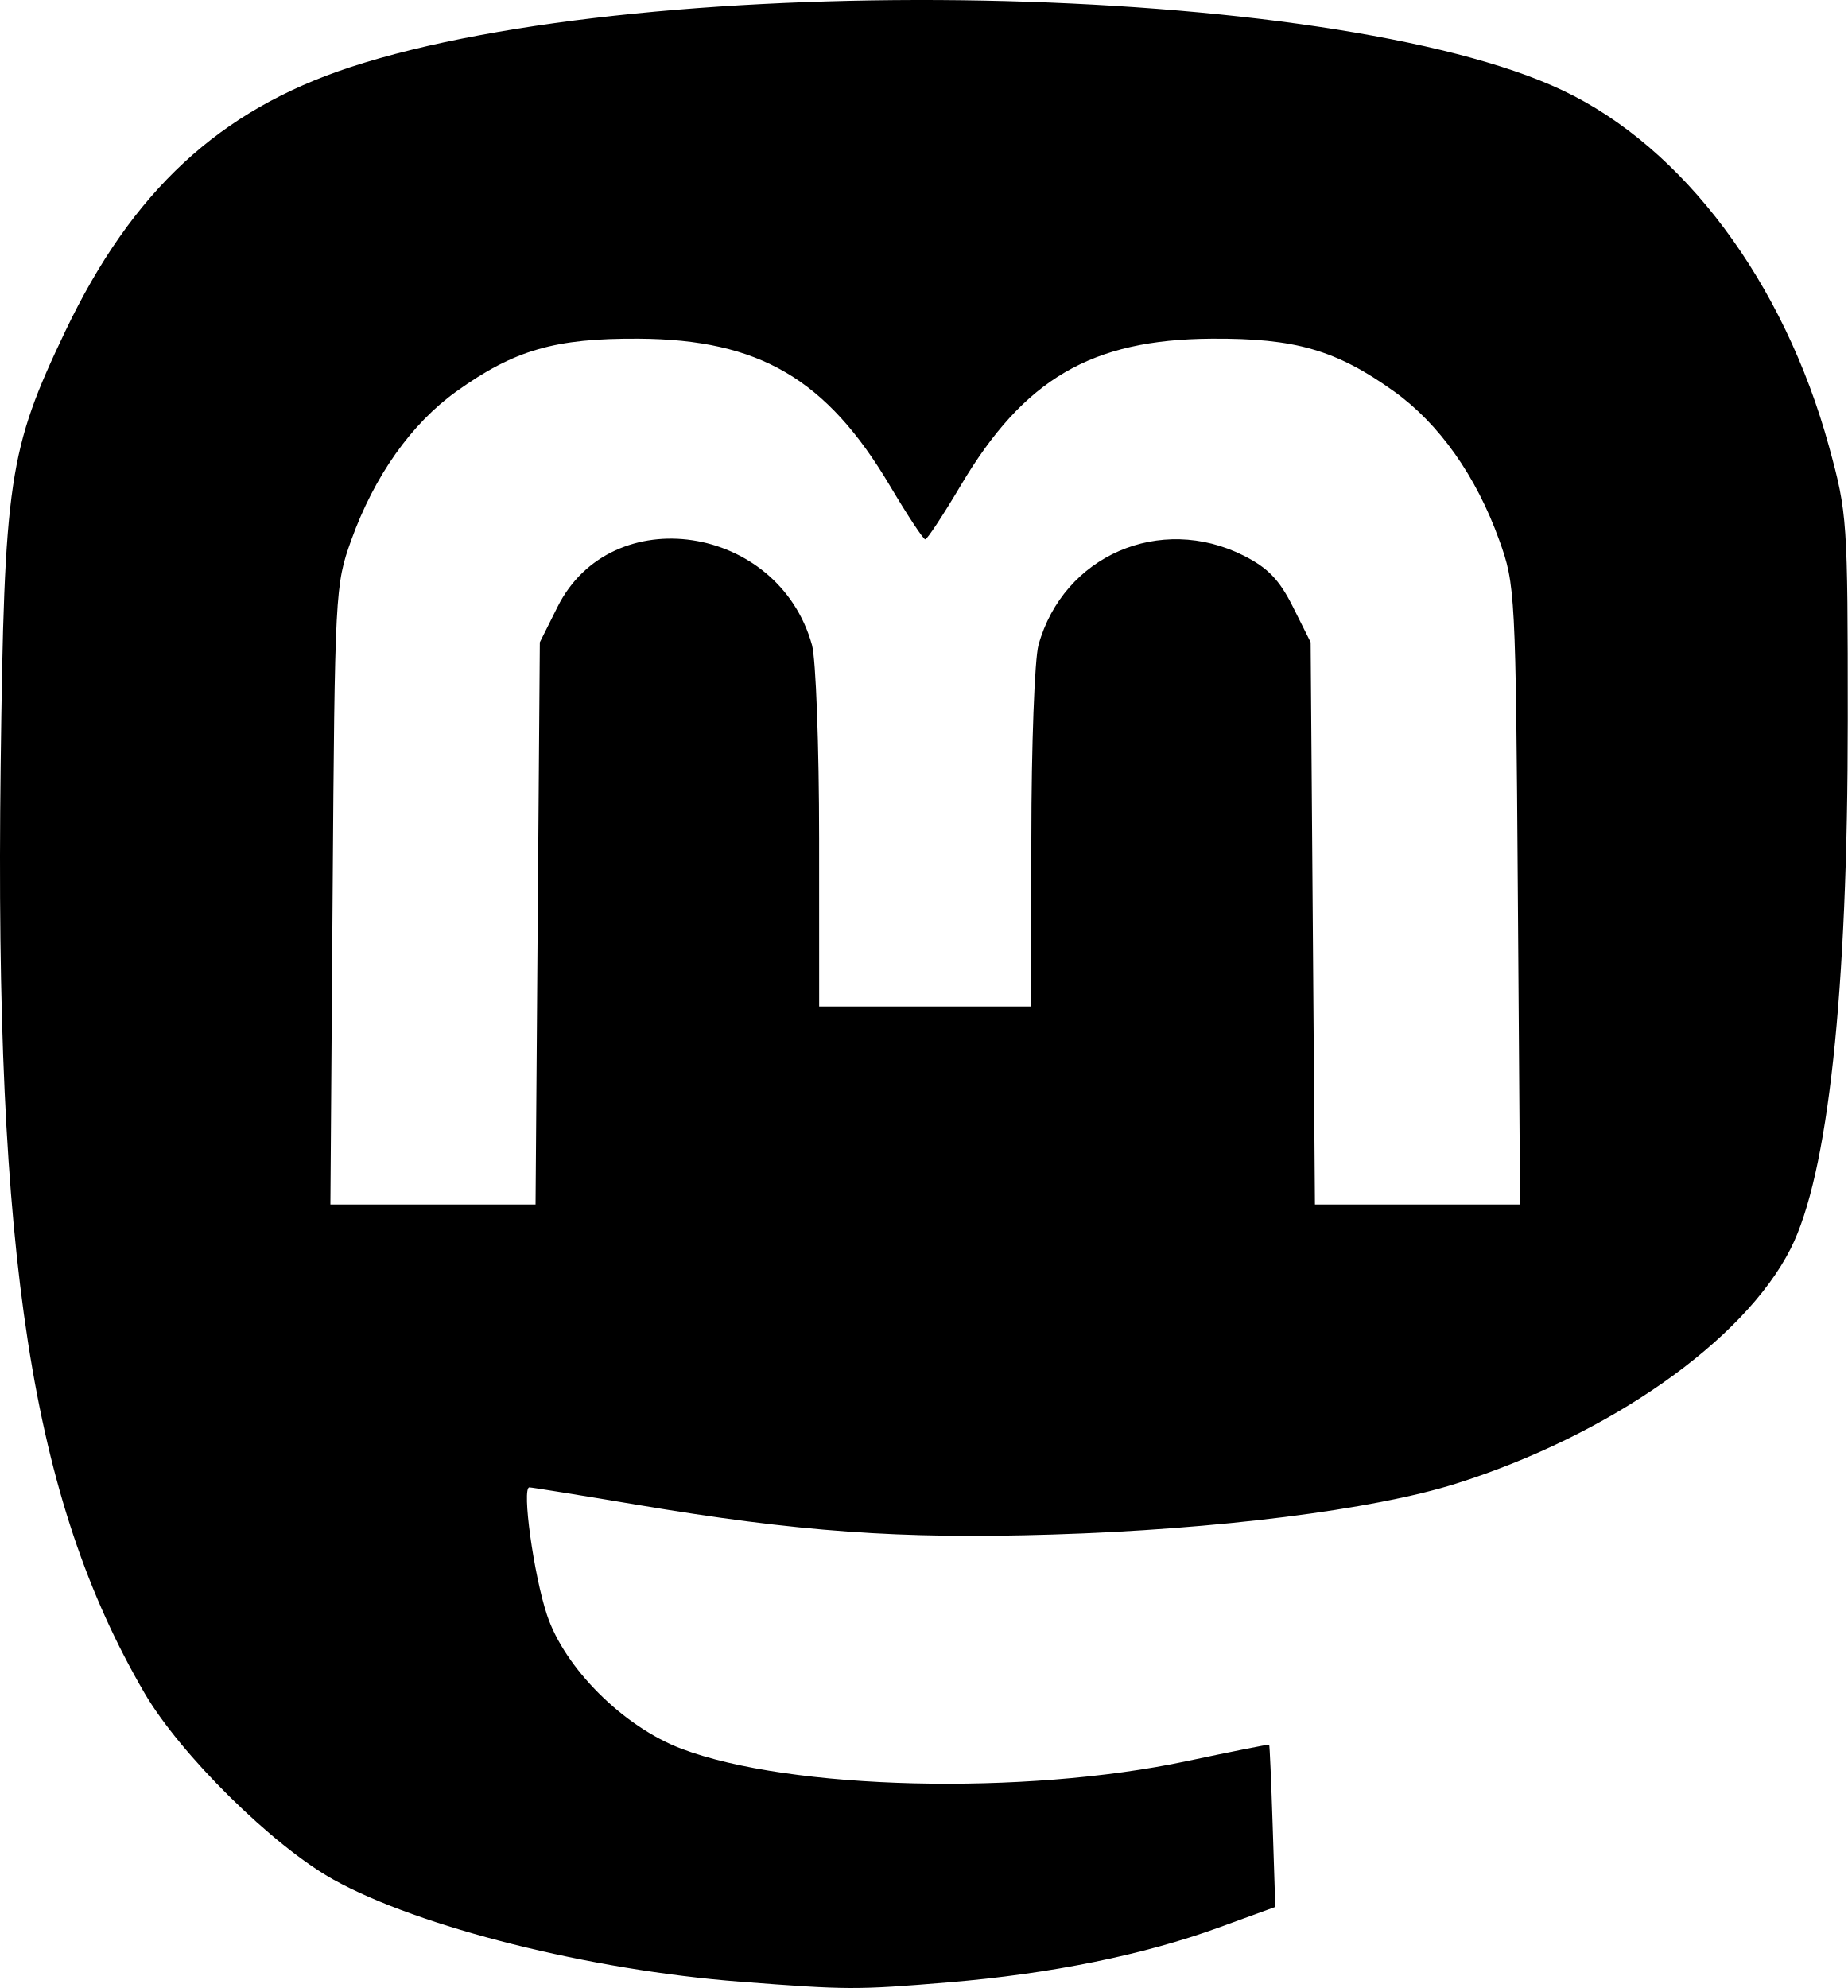
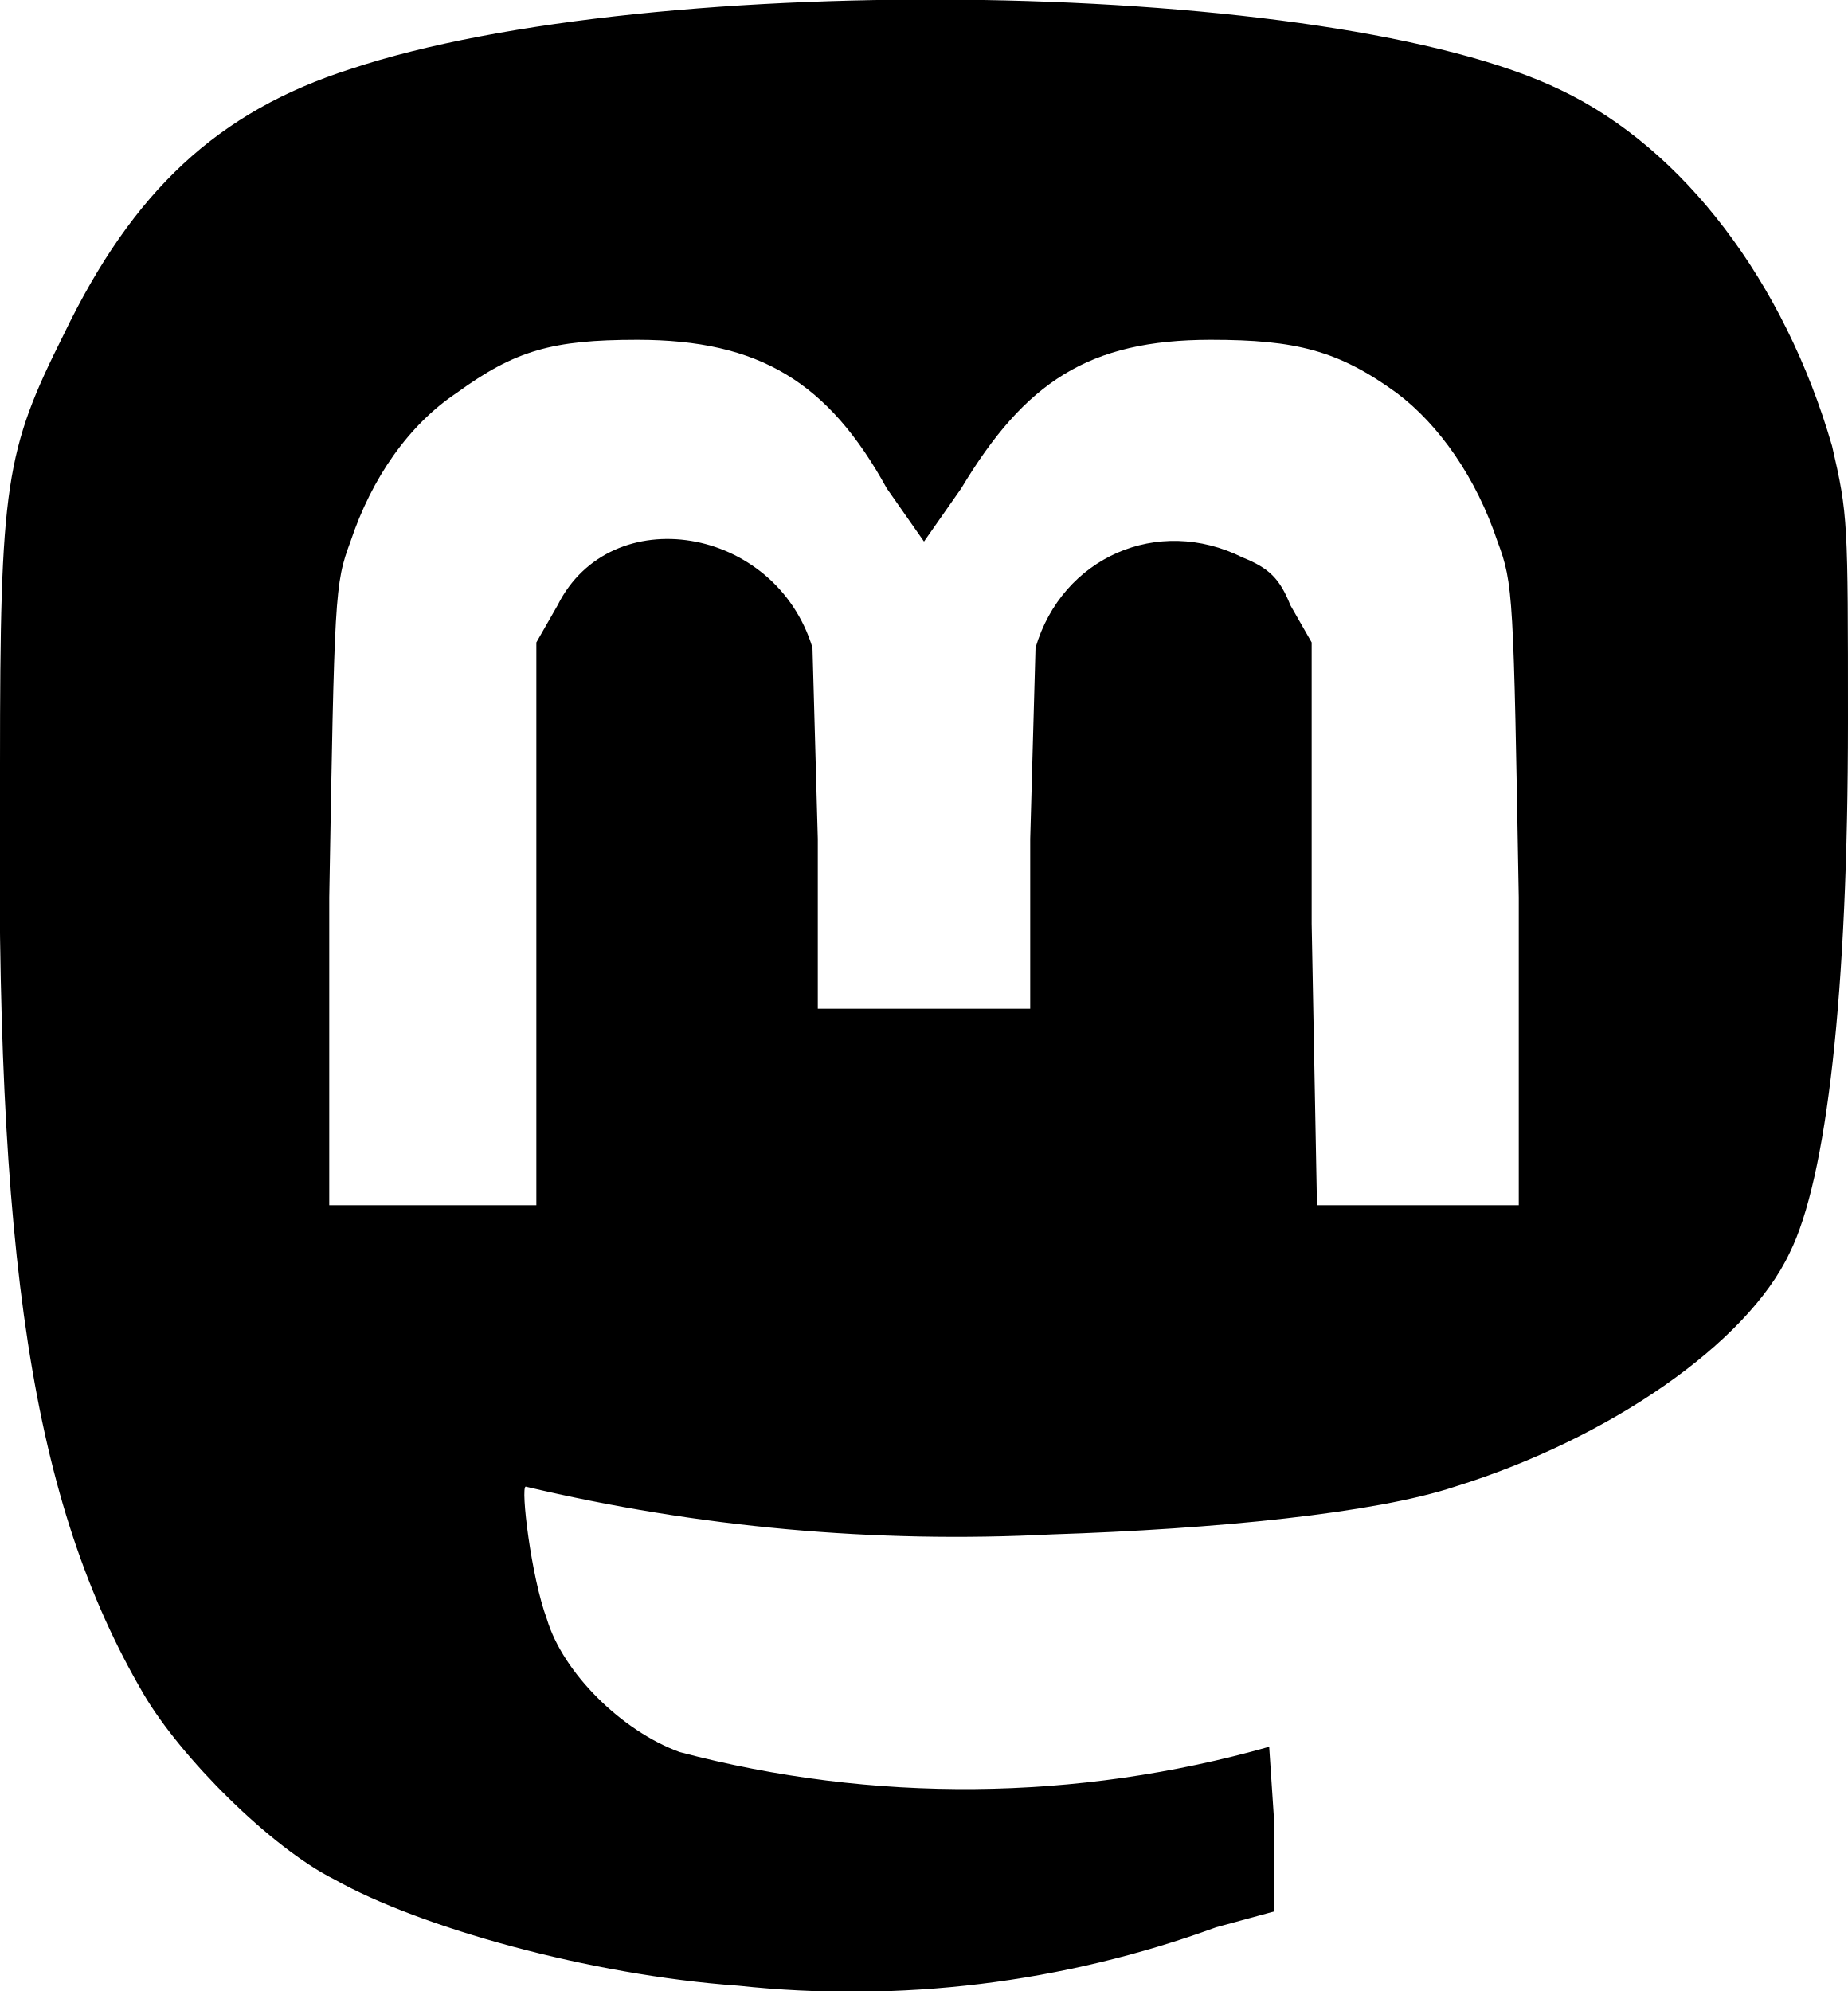
- <svg xmlns="http://www.w3.org/2000/svg" version="1.1" id="svg2" width="348.387" height="374.817" viewBox="0 0 348.387 374.817">
-   <defs id="defs6" />
-   <g id="g8" transform="translate(-28.69077,-6.062933)">
-     <path style="fill:#000000;stroke-width:1.333" d="M 168.209,379.686 C 139.961,377.512 107.737,369.424 91.583,360.454 80.143,354.1 62.662,336.835 55.903,325.212 34.658,288.681 27.653,243.499 28.812,150.493 29.485,96.504 30.316,90.911 40.982,68.551 53.611,42.075 70.063,26.829 94.744,18.727 151.687,0.033 279.778,2.487 323.326,23.106 c 22.758,10.776 41.717,36.142 50.233,67.211 3.429,12.51 3.52,13.847 3.519,51.51 -0.001,51.531 -3.698,85.701 -10.783,99.683 -8.791,17.349 -34.219,35.185 -63.156,44.301 -15.579,4.908 -45.01,8.614 -76,9.569 -28.814,0.889 -47.938,-0.486 -78.571,-5.646 -10.581,-1.783 -19.612,-3.241 -20.069,-3.241 -1.462,0 0.817,16.504 3.319,24.036 3.342,10.062 14.407,21.083 25.331,25.231 20.488,7.78 64.585,8.861 95.323,2.338 8.433,-1.79 15.413,-3.183 15.511,-3.096 0.098,0.087 0.398,7.006 0.667,15.377 l 0.489,15.219 -10.667,3.887 c -14.213,5.18 -31.776,8.741 -50.931,10.328 -17.44,1.445 -18.962,1.44 -39.332,-0.127 z m -38.14,-199.526 0.404,-53 3.333,-6.667 c 10.157,-20.314 41.651,-15.603 47.979,7.176 0.737,2.653 1.343,19.073 1.347,36.49 l 0.007,31.667 h 20 20 l 0.008,-31.667 c 0.004,-17.417 0.61,-33.837 1.347,-36.49 4.677,-16.838 22.941,-24.788 38.696,-16.843 4.554,2.296 6.731,4.564 9.283,9.667 l 3.333,6.667 0.404,53 0.404,53 h 19.34 19.34 l -0.418,-58.333 c -0.41,-57.135 -0.482,-58.51 -3.513,-66.928 -4.356,-12.1 -11.321,-21.946 -19.836,-28.044 -10.909,-7.812 -18.63,-10.044 -34.387,-9.941 -22.687,0.148 -35.397,7.591 -47.333,27.719 -3.3,5.565 -6.3,10.118 -6.667,10.118 -0.367,0 -3.367,-4.553 -6.667,-10.118 -11.936,-20.128 -24.646,-27.571 -47.333,-27.719 -15.757,-0.103 -23.477,2.129 -34.387,9.941 -8.515,6.098 -15.48,15.944 -19.837,28.044 -3.031,8.418 -3.103,9.793 -3.512,66.928 l -0.418,58.333 h 19.34 19.34 z" id="path1886" />
-   </g>
+ <svg xmlns="http://www.w3.org/2000/svg" width="348" height="375">
+   <path style="fill:#000;stroke-width:1.333" d="M168 380c-28-2-60-11-76-20-12-6-29-23-36-35-21-36-28-82-27-175 0-53 1-59 12-81 13-27 29-42 54-50 57-19 185-17 228 4 23 11 42 36 51 67 3 13 3 14 3 52 0 51-4 86-11 100-8 17-34 35-63 44-15 5-45 8-76 9a351 351 0 0 1-99-9c-1 0 1 17 4 25 3 10 14 21 25 25a210 210 0 0 0 111-1l1 15v16l-11 3a200 200 0 0 1-90 11zm-38-200v-53l4-7c10-20 41-15 48 8l1 36v32h40v-32l1-36c5-17 23-25 39-17 5 2 7 4 9 9l4 7v53l1 53h38v-58c-1-57-1-59-4-67-4-12-11-22-19-28-11-8-19-10-35-10-23 0-35 8-47 28l-7 10-7-10c-11-20-24-28-47-28-16 0-23 2-34 10-9 6-16 16-20 28-3 8-3 10-4 67v58h39z" transform="translate(-29 -6)" />
</svg>
